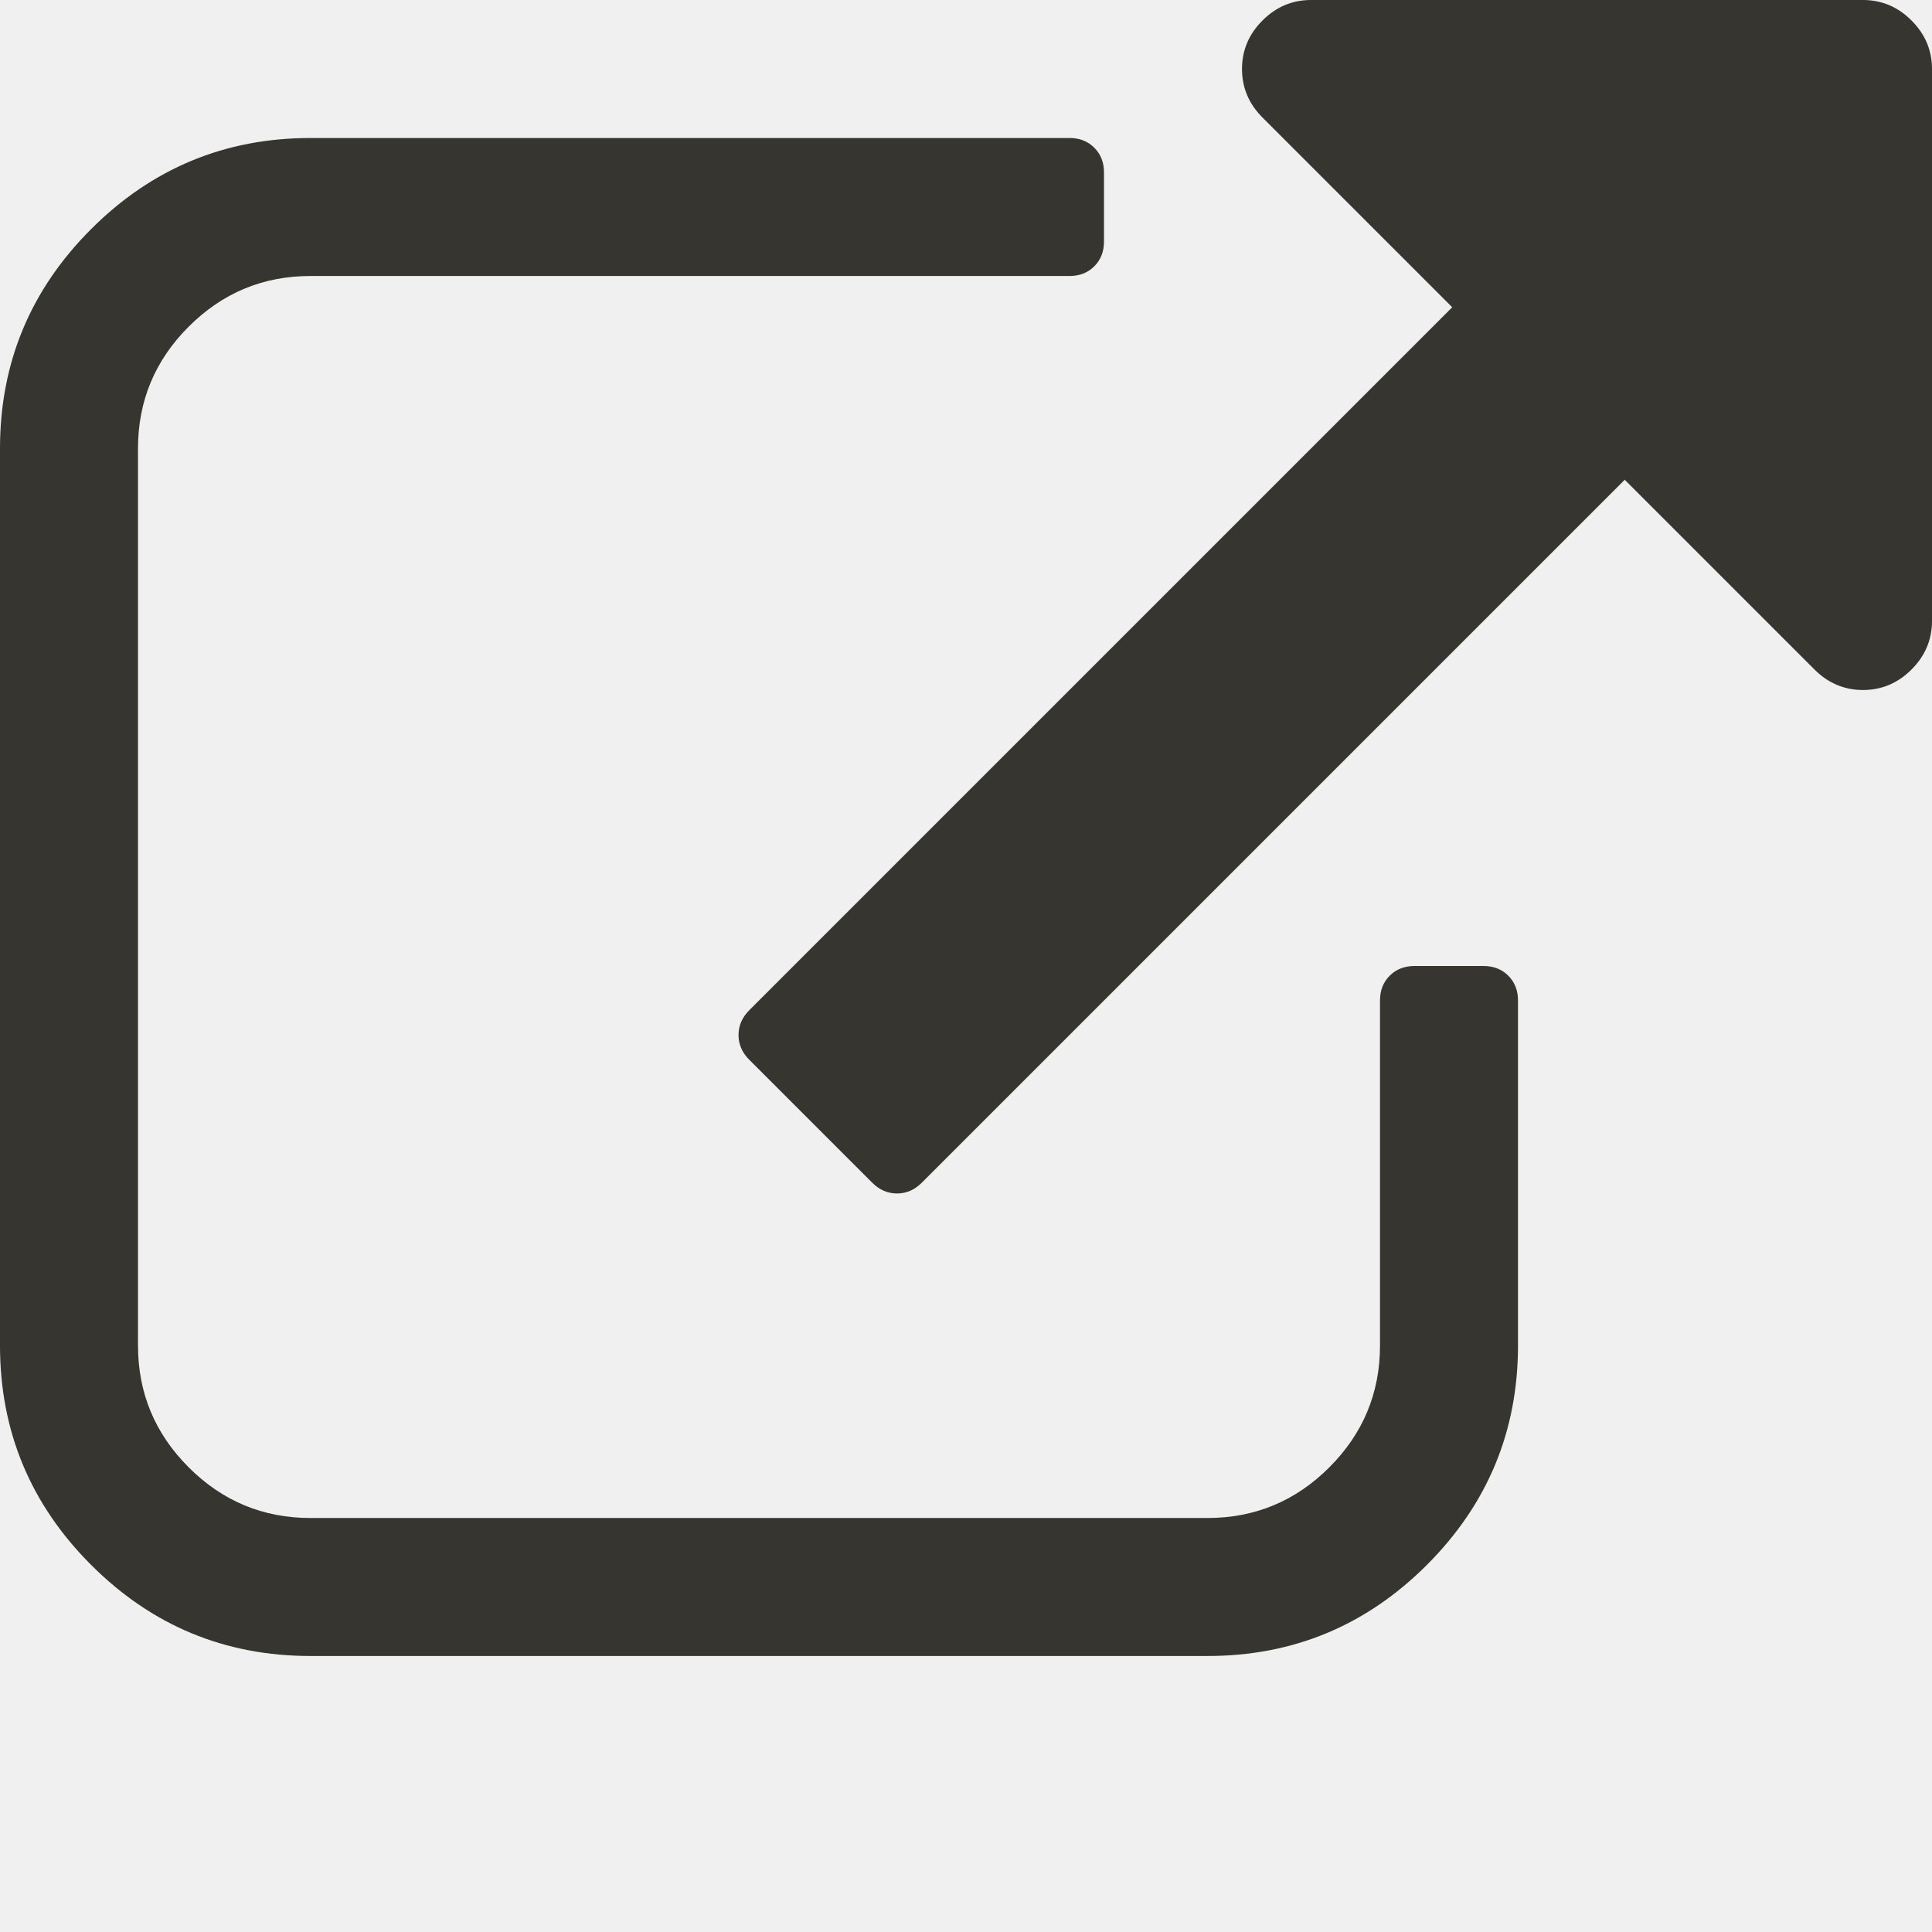
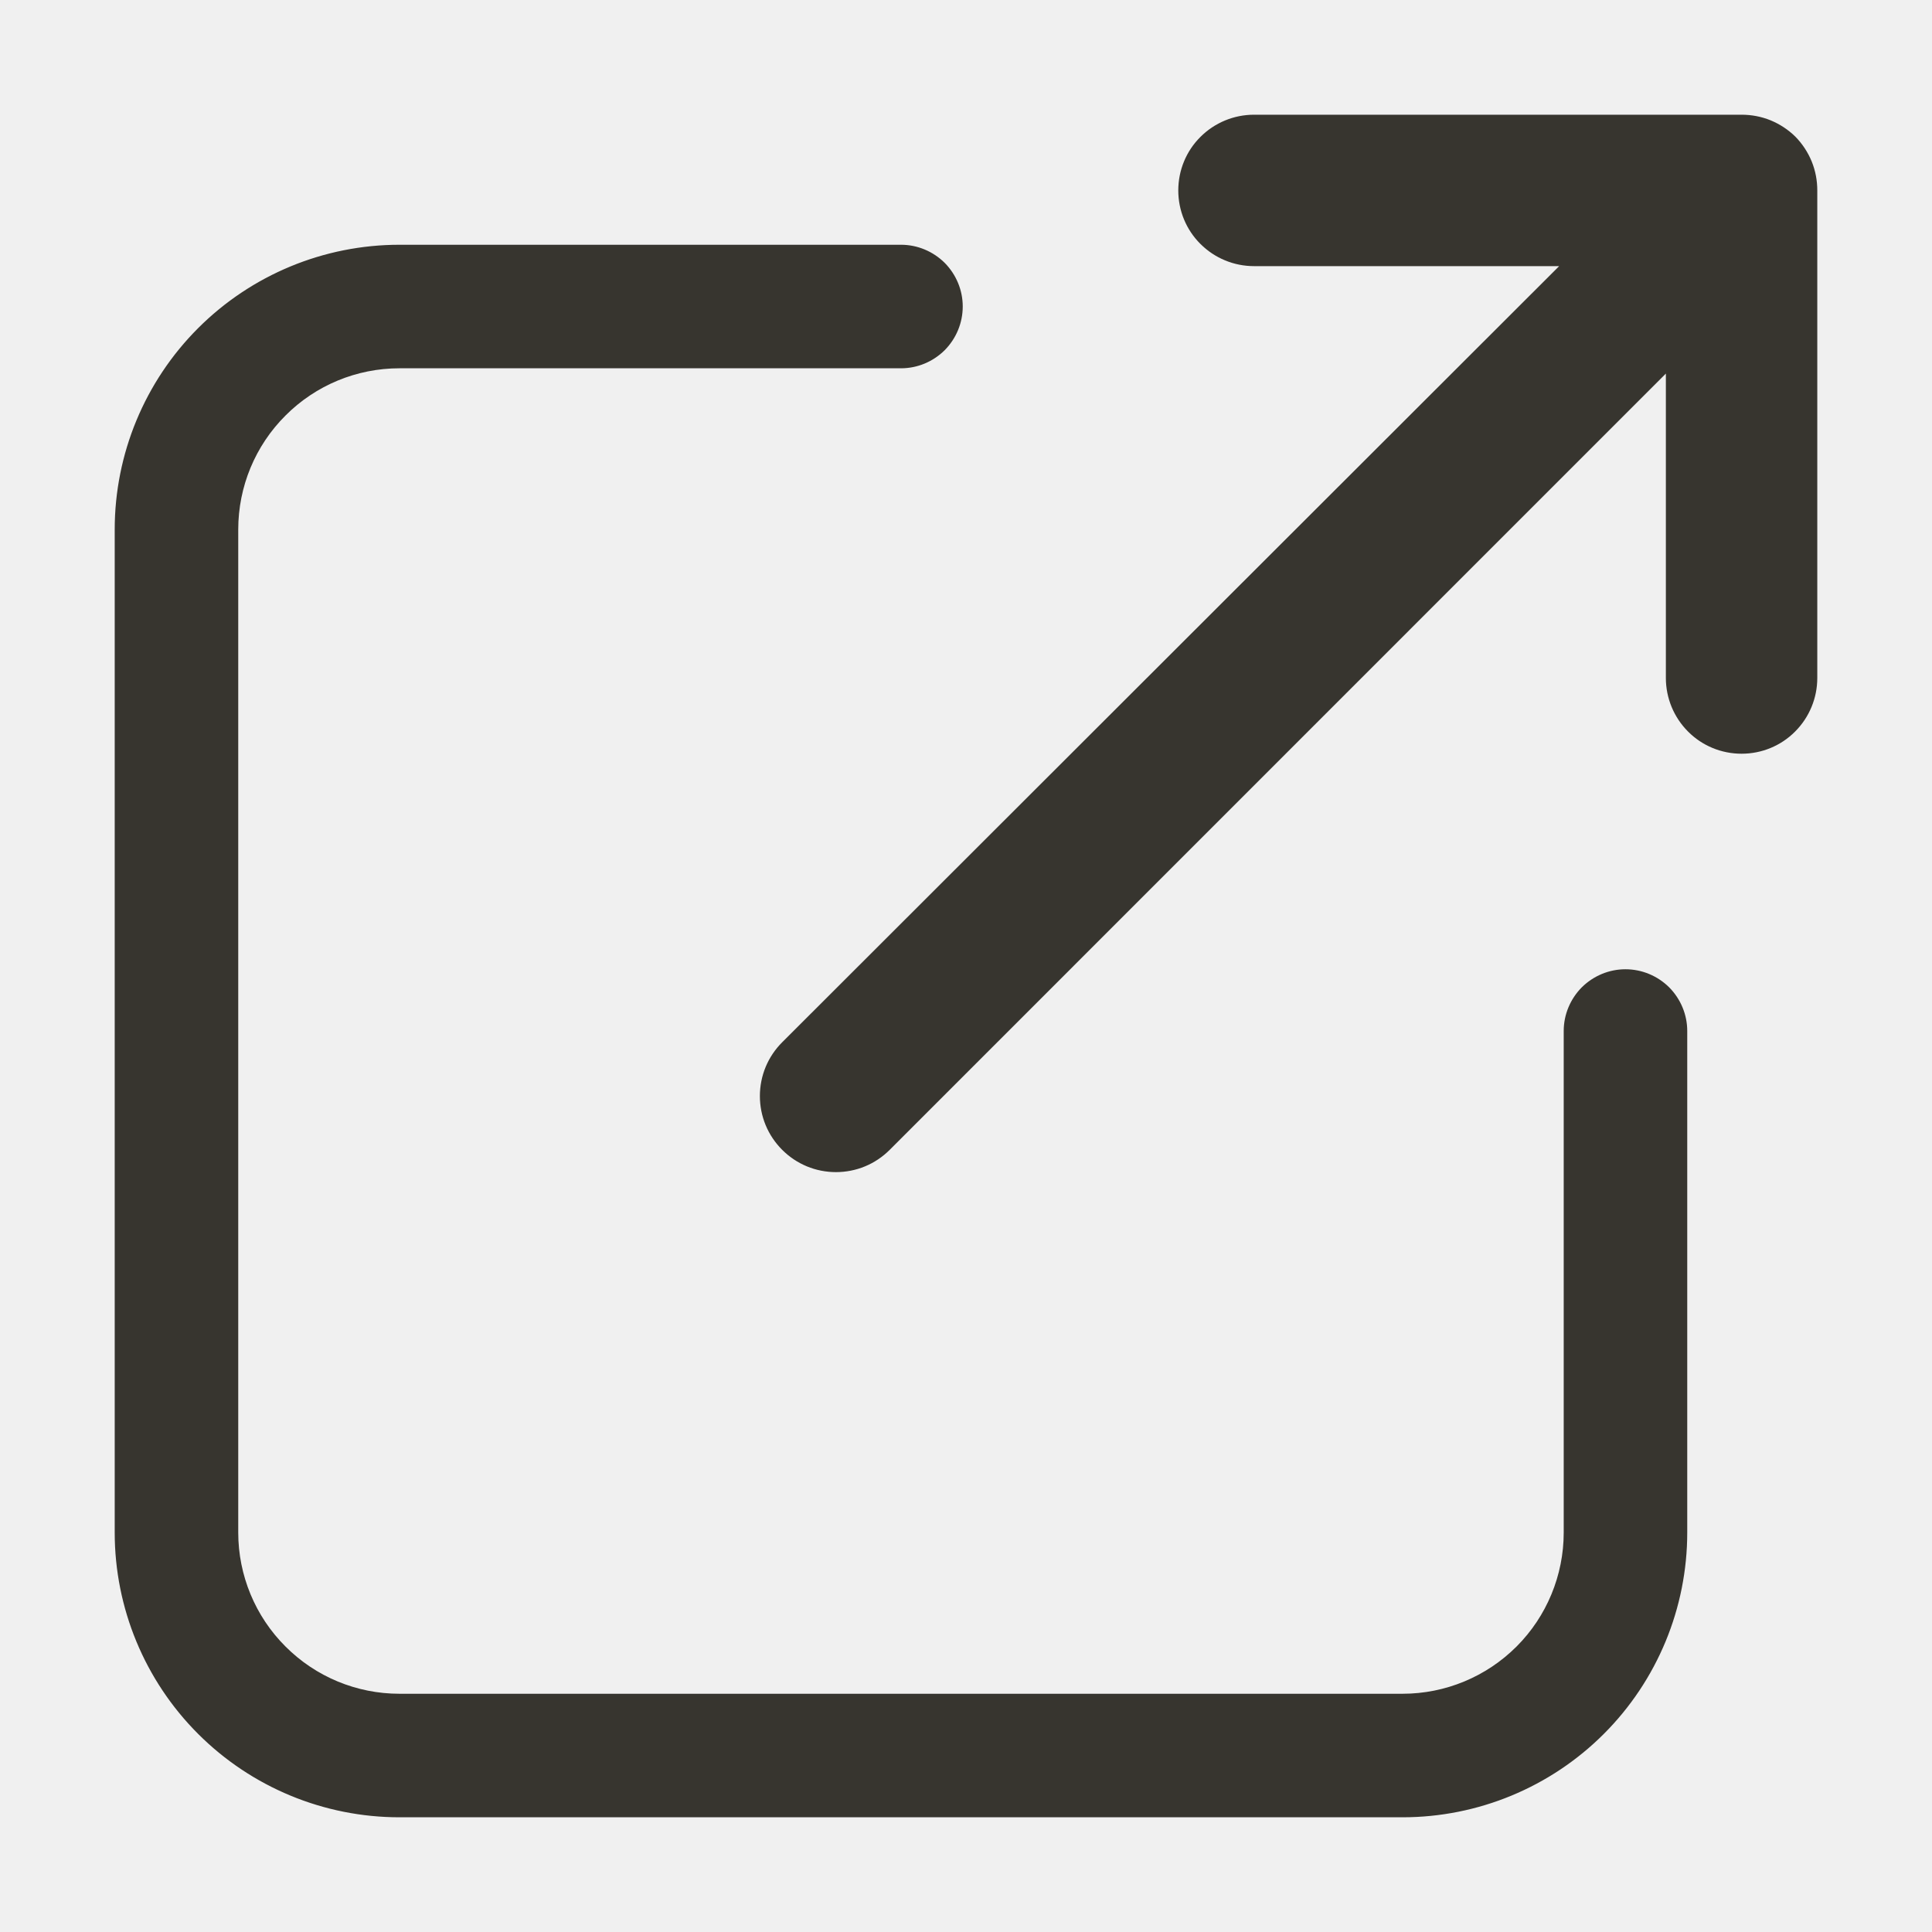
- <svg xmlns="http://www.w3.org/2000/svg" viewBox="0 0 1792 1792" fill="#37352f">
-   <path d="M1408 928v320q0 119-84.5 203.5t-203.5 84.5h-832q-119 0-203.5-84.5t-84.5-203.5v-832q0-119 84.5-203.5t203.5-84.5h704q14 0 23 9t9 23v64q0 14-9 23t-23 9h-704q-66 0-113 47t-47 113v832q0 66 47 113t113 47h832q66 0 113-47t47-113v-320q0-14 9-23t23-9h64q14 0 23 9t9 23zm384-864v512q0 26-19 45t-45 19-45-19l-176-176-652 652q-10 10-23 10t-23-10l-114-114q-10-10-10-23t10-23l652-652-176-176q-19-19-19-45t19-45 45-19h512q26 0 45 19t19 45z" />
+ <svg xmlns="http://www.w3.org/2000/svg" width="16" height="16" viewBox="0 0 16 16" fill="none">
+   <g clip-path="url(#clip0_14106_20469)">
+     <path d="M13.461 8.077C13.339 8.077 13.222 8.126 13.135 8.212C13.049 8.299 13 8.416 13 8.538V12.692C13 13.059 12.854 13.412 12.595 13.671C12.335 13.931 11.983 14.077 11.615 14.077H3.308C2.94 14.077 2.588 13.931 2.329 13.671C2.069 13.412 1.923 13.059 1.923 12.692V4.385C1.923 4.017 2.069 3.665 2.329 3.406C2.588 3.146 2.94 3 3.308 3H7.462C7.584 3 7.701 2.951 7.788 2.865C7.874 2.778 7.923 2.661 7.923 2.538C7.923 2.416 7.874 2.299 7.788 2.212C7.701 2.126 7.584 2.077 7.462 2.077H3.308C2.696 2.077 2.109 2.32 1.676 2.753C1.243 3.186 1 3.773 1 4.385V12.692C1 13.304 1.243 13.891 1.676 14.324C2.109 14.757 2.696 15 3.308 15H11.615C12.227 15 12.814 14.757 13.247 14.324C13.68 13.891 13.923 13.304 13.923 12.692V8.538C13.923 8.416 13.874 8.299 13.788 8.212C13.701 8.126 13.584 8.077 13.461 8.077Z" fill="#37352F" stroke="#37352F" stroke-width="0.1" />
+     <path d="M10.385 2.154H13.033L6.513 8.667C6.459 8.721 6.416 8.785 6.387 8.855C6.358 8.925 6.343 9.001 6.343 9.077C6.343 9.153 6.358 9.229 6.387 9.299C6.416 9.369 6.459 9.433 6.513 9.487C6.567 9.541 6.631 9.584 6.701 9.613C6.771 9.642 6.847 9.657 6.923 9.657C6.999 9.657 7.075 9.642 7.145 9.613C7.215 9.584 7.279 9.541 7.333 9.487L13.846 2.973V5.615C13.846 5.768 13.907 5.915 14.015 6.023C14.123 6.132 14.27 6.192 14.423 6.192C14.576 6.192 14.723 6.132 14.831 6.023C14.939 5.915 15 5.768 15 5.615V1.577C15 1.501 14.986 1.426 14.957 1.355C14.928 1.285 14.886 1.221 14.833 1.167C14.779 1.114 14.715 1.072 14.645 1.043C14.574 1.014 14.499 1 14.423 1H10.385C10.232 1 10.085 1.061 9.977 1.169C9.868 1.277 9.808 1.424 9.808 1.577C9.808 1.73 9.868 1.877 9.977 1.985C10.085 2.093 10.232 2.154 10.385 2.154Z" fill="#37352F" stroke="#37352F" stroke-width="0.1" />
+   </g>
+   <defs>
+     <clipPath id="clip0_14106_20469">
+       <rect width="16" height="16" fill="white" />
+     </clipPath>
+   </defs>
</svg>
